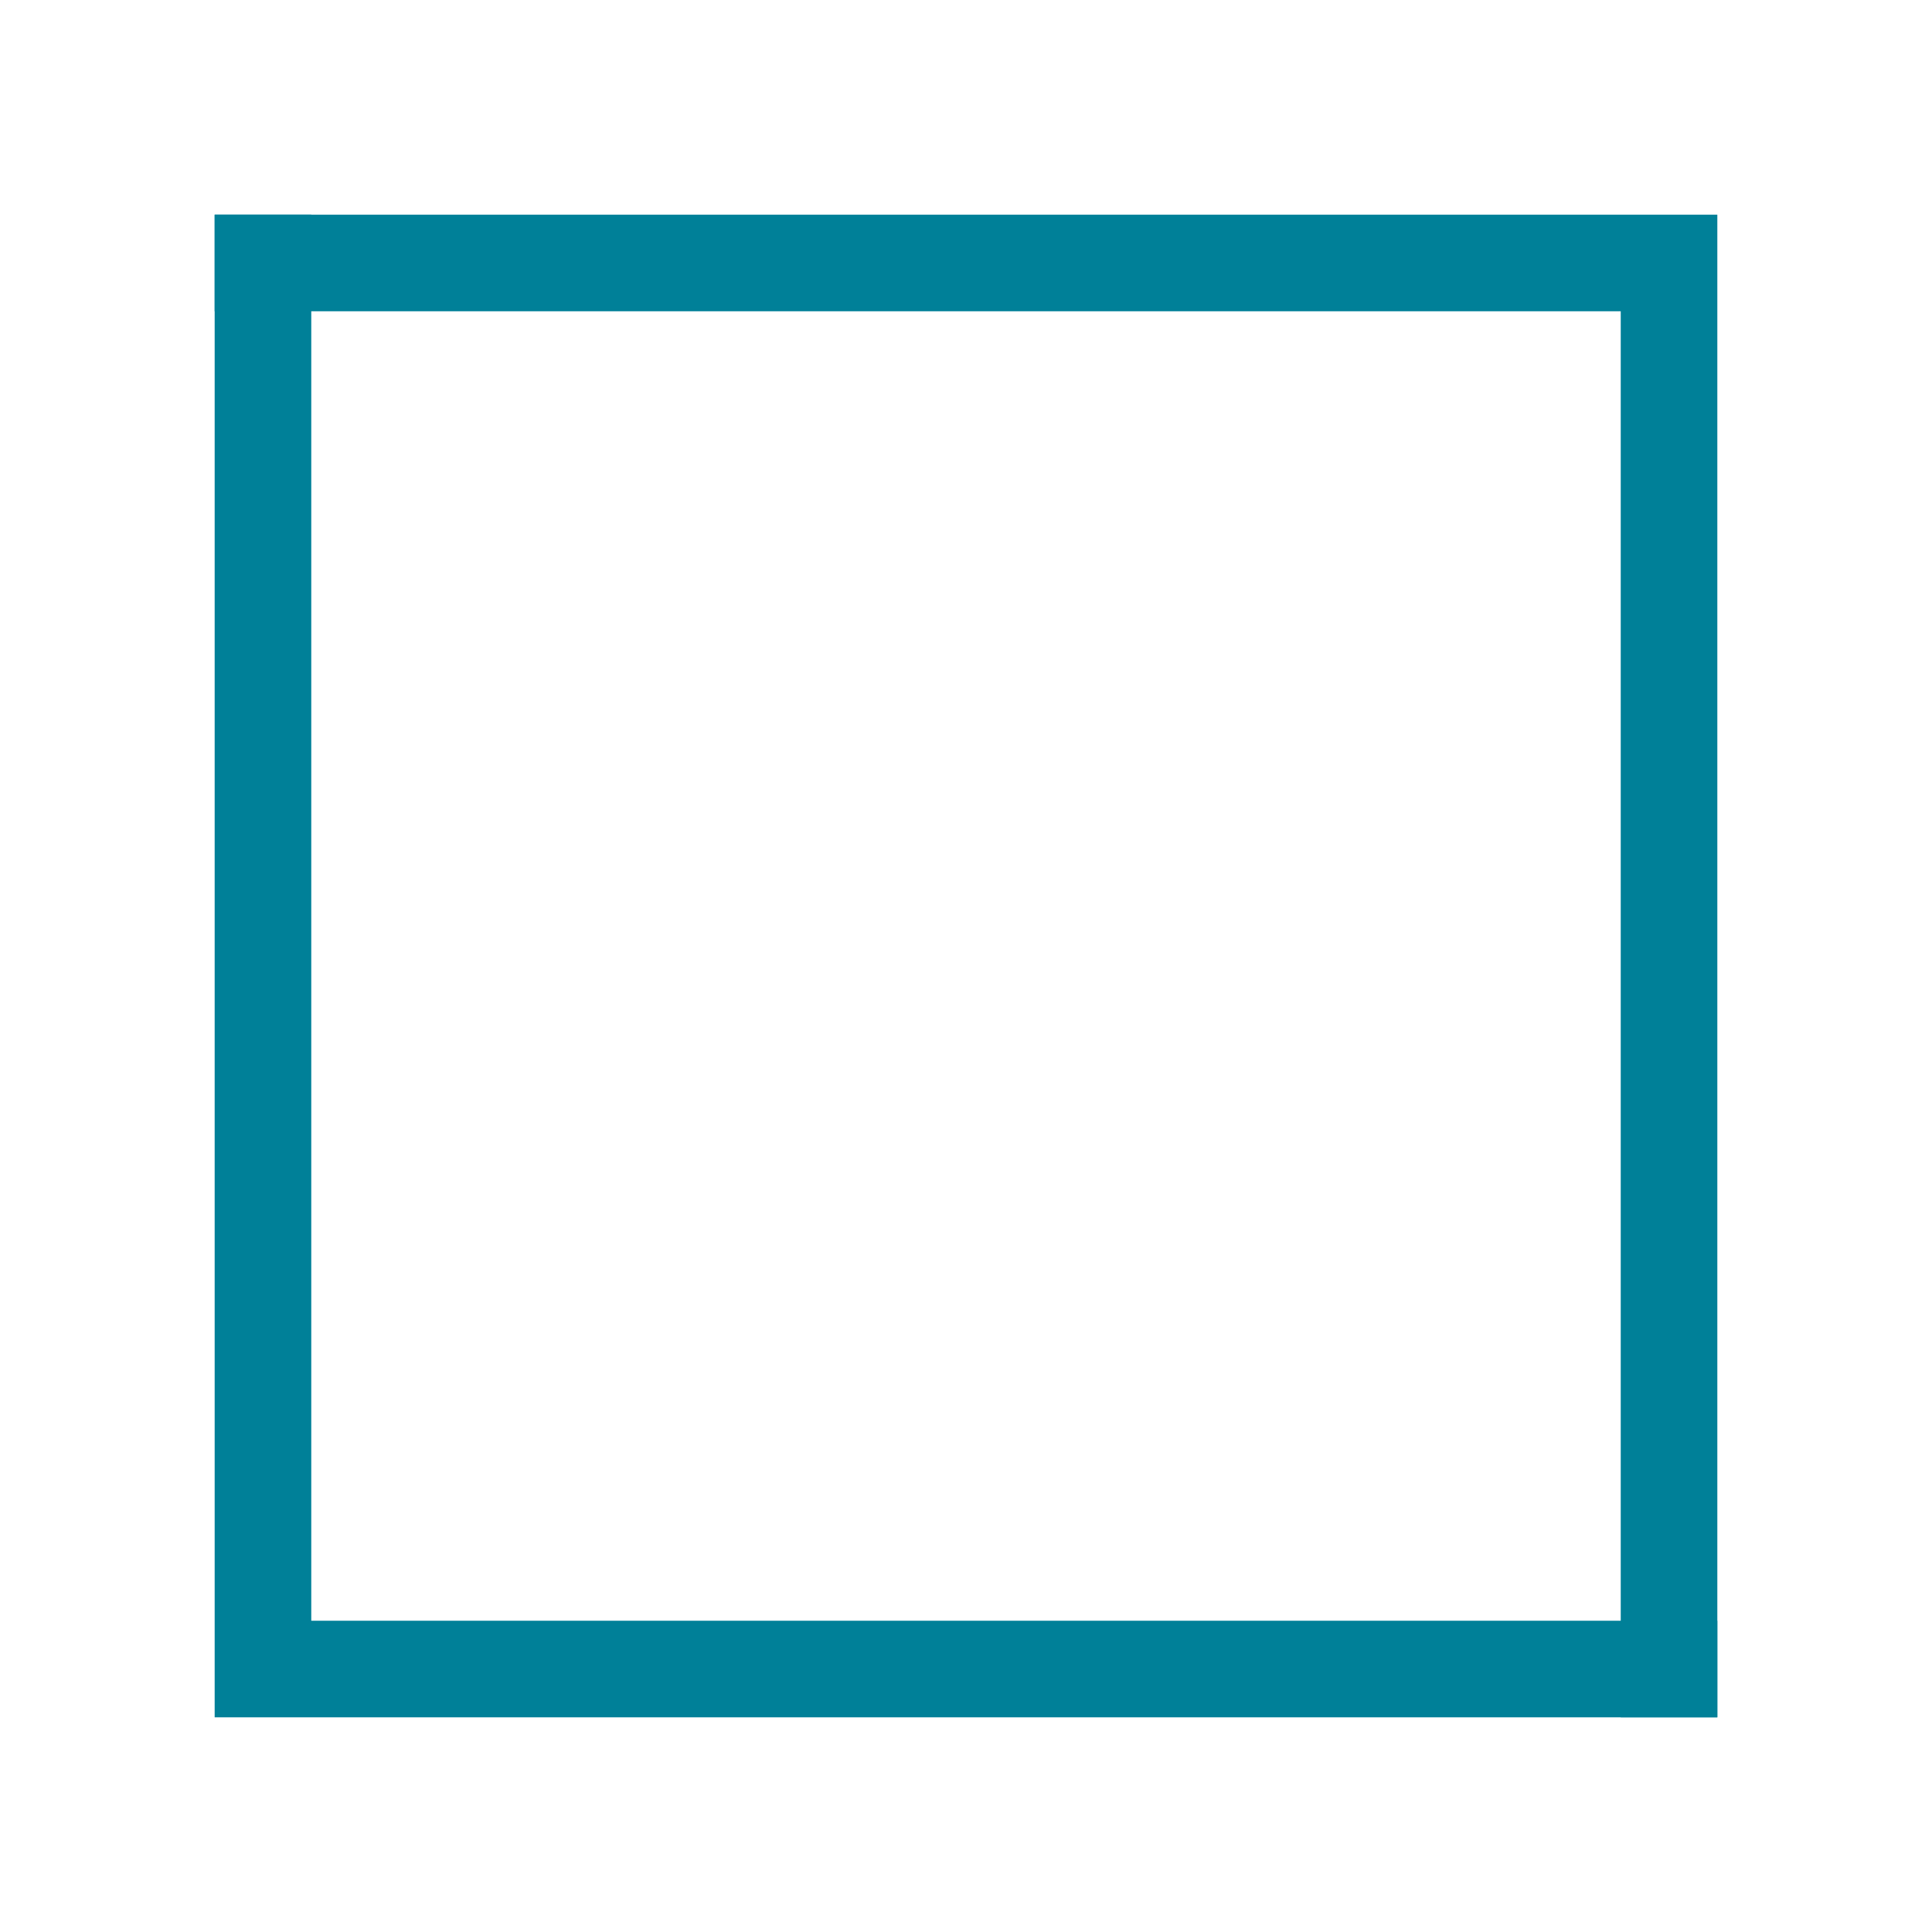
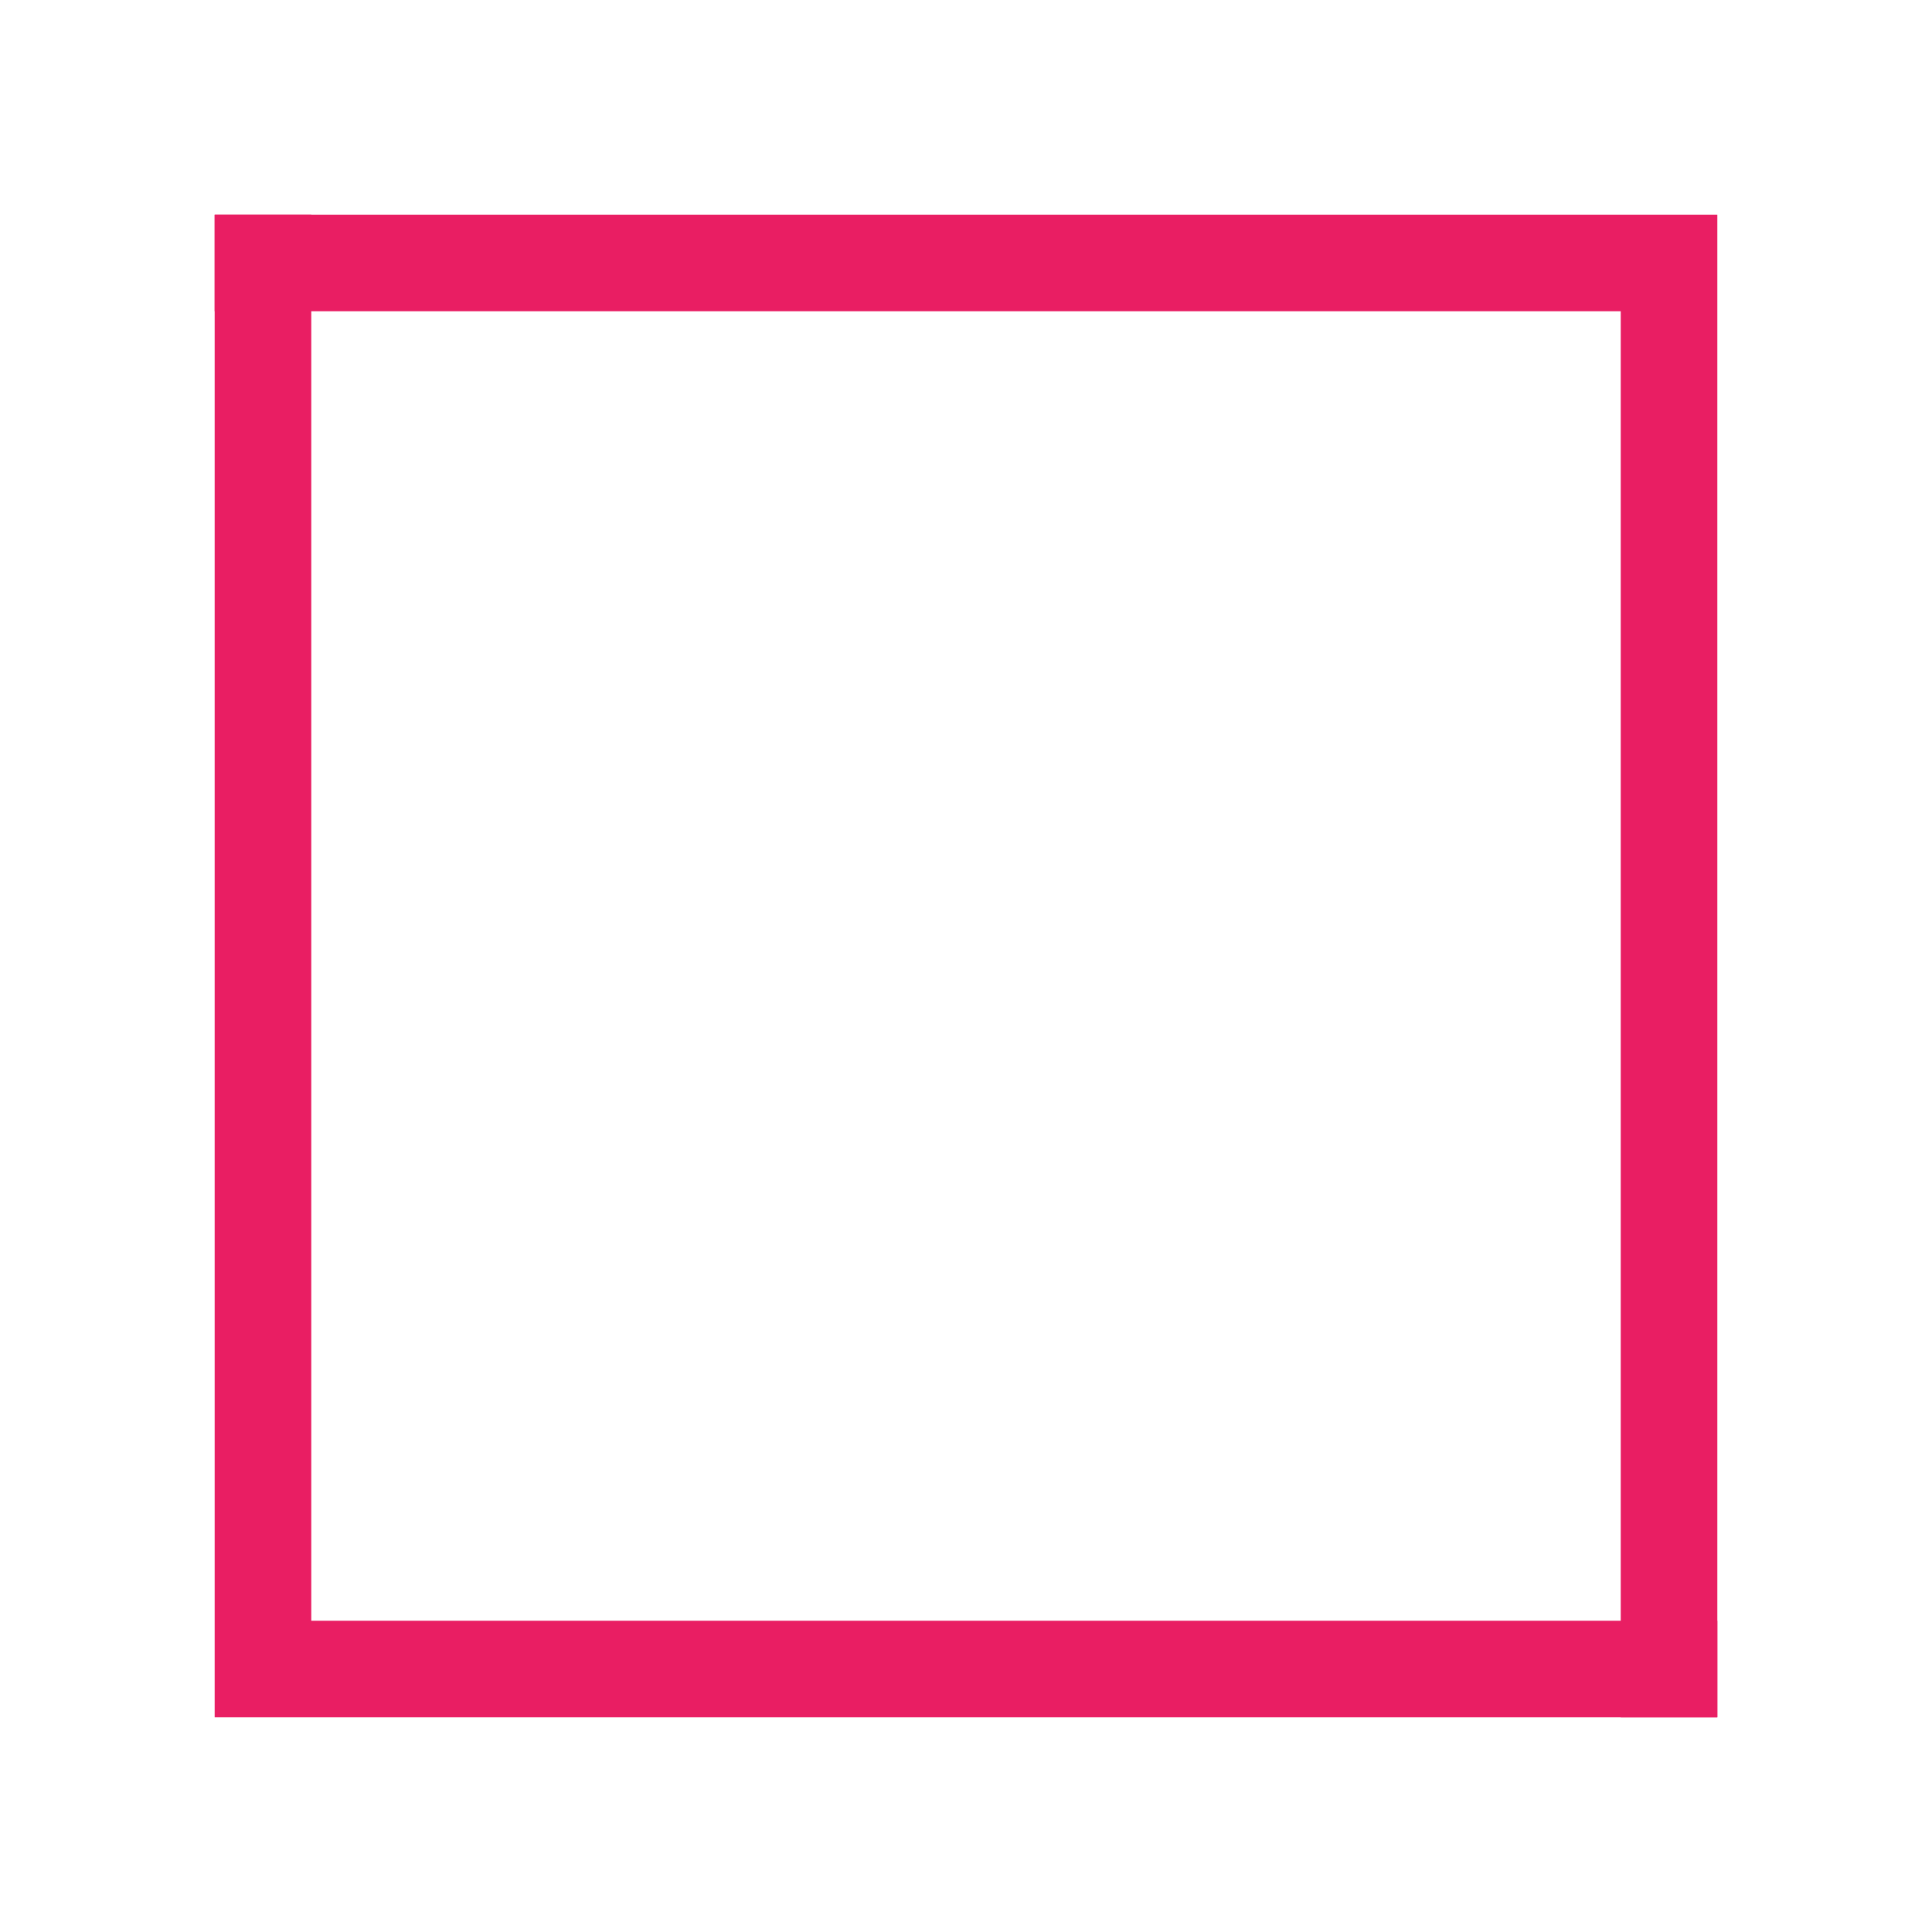
<svg xmlns="http://www.w3.org/2000/svg" x="0px" y="0px" width="18px" height="18px" viewBox="0 0 18 18" enable-background="new 0 0 18 18" xml:space="preserve" version="1.1" id="svg6">
  <defs id="defs10" />
-   <path d="M2,2 h14 v14 h-0.9 v-13.1 h-13.1 z" fill="#58d3ff" id="path2" style="fill:#008098;fill-opacity:1" />
-   <path d="M16,16 h-14 v-14 h0.9 v13.1 h13.1 z" fill="#58d3ff" id="path4" style="fill:#008098;fill-opacity:1" />
+   <path d="M2,2 h14 v14 h-0.9 v-13.1 h-13.1 z" fill="#58d3ff" id="path2" style="fill:#e91e63;fill-opacity:1" />
+   <path d="M16,16 h-14 v-14 h0.9 v13.1 h13.1 z" fill="#58d3ff" id="path4" style="fill:#e91e63;fill-opacity:1" />
</svg>
